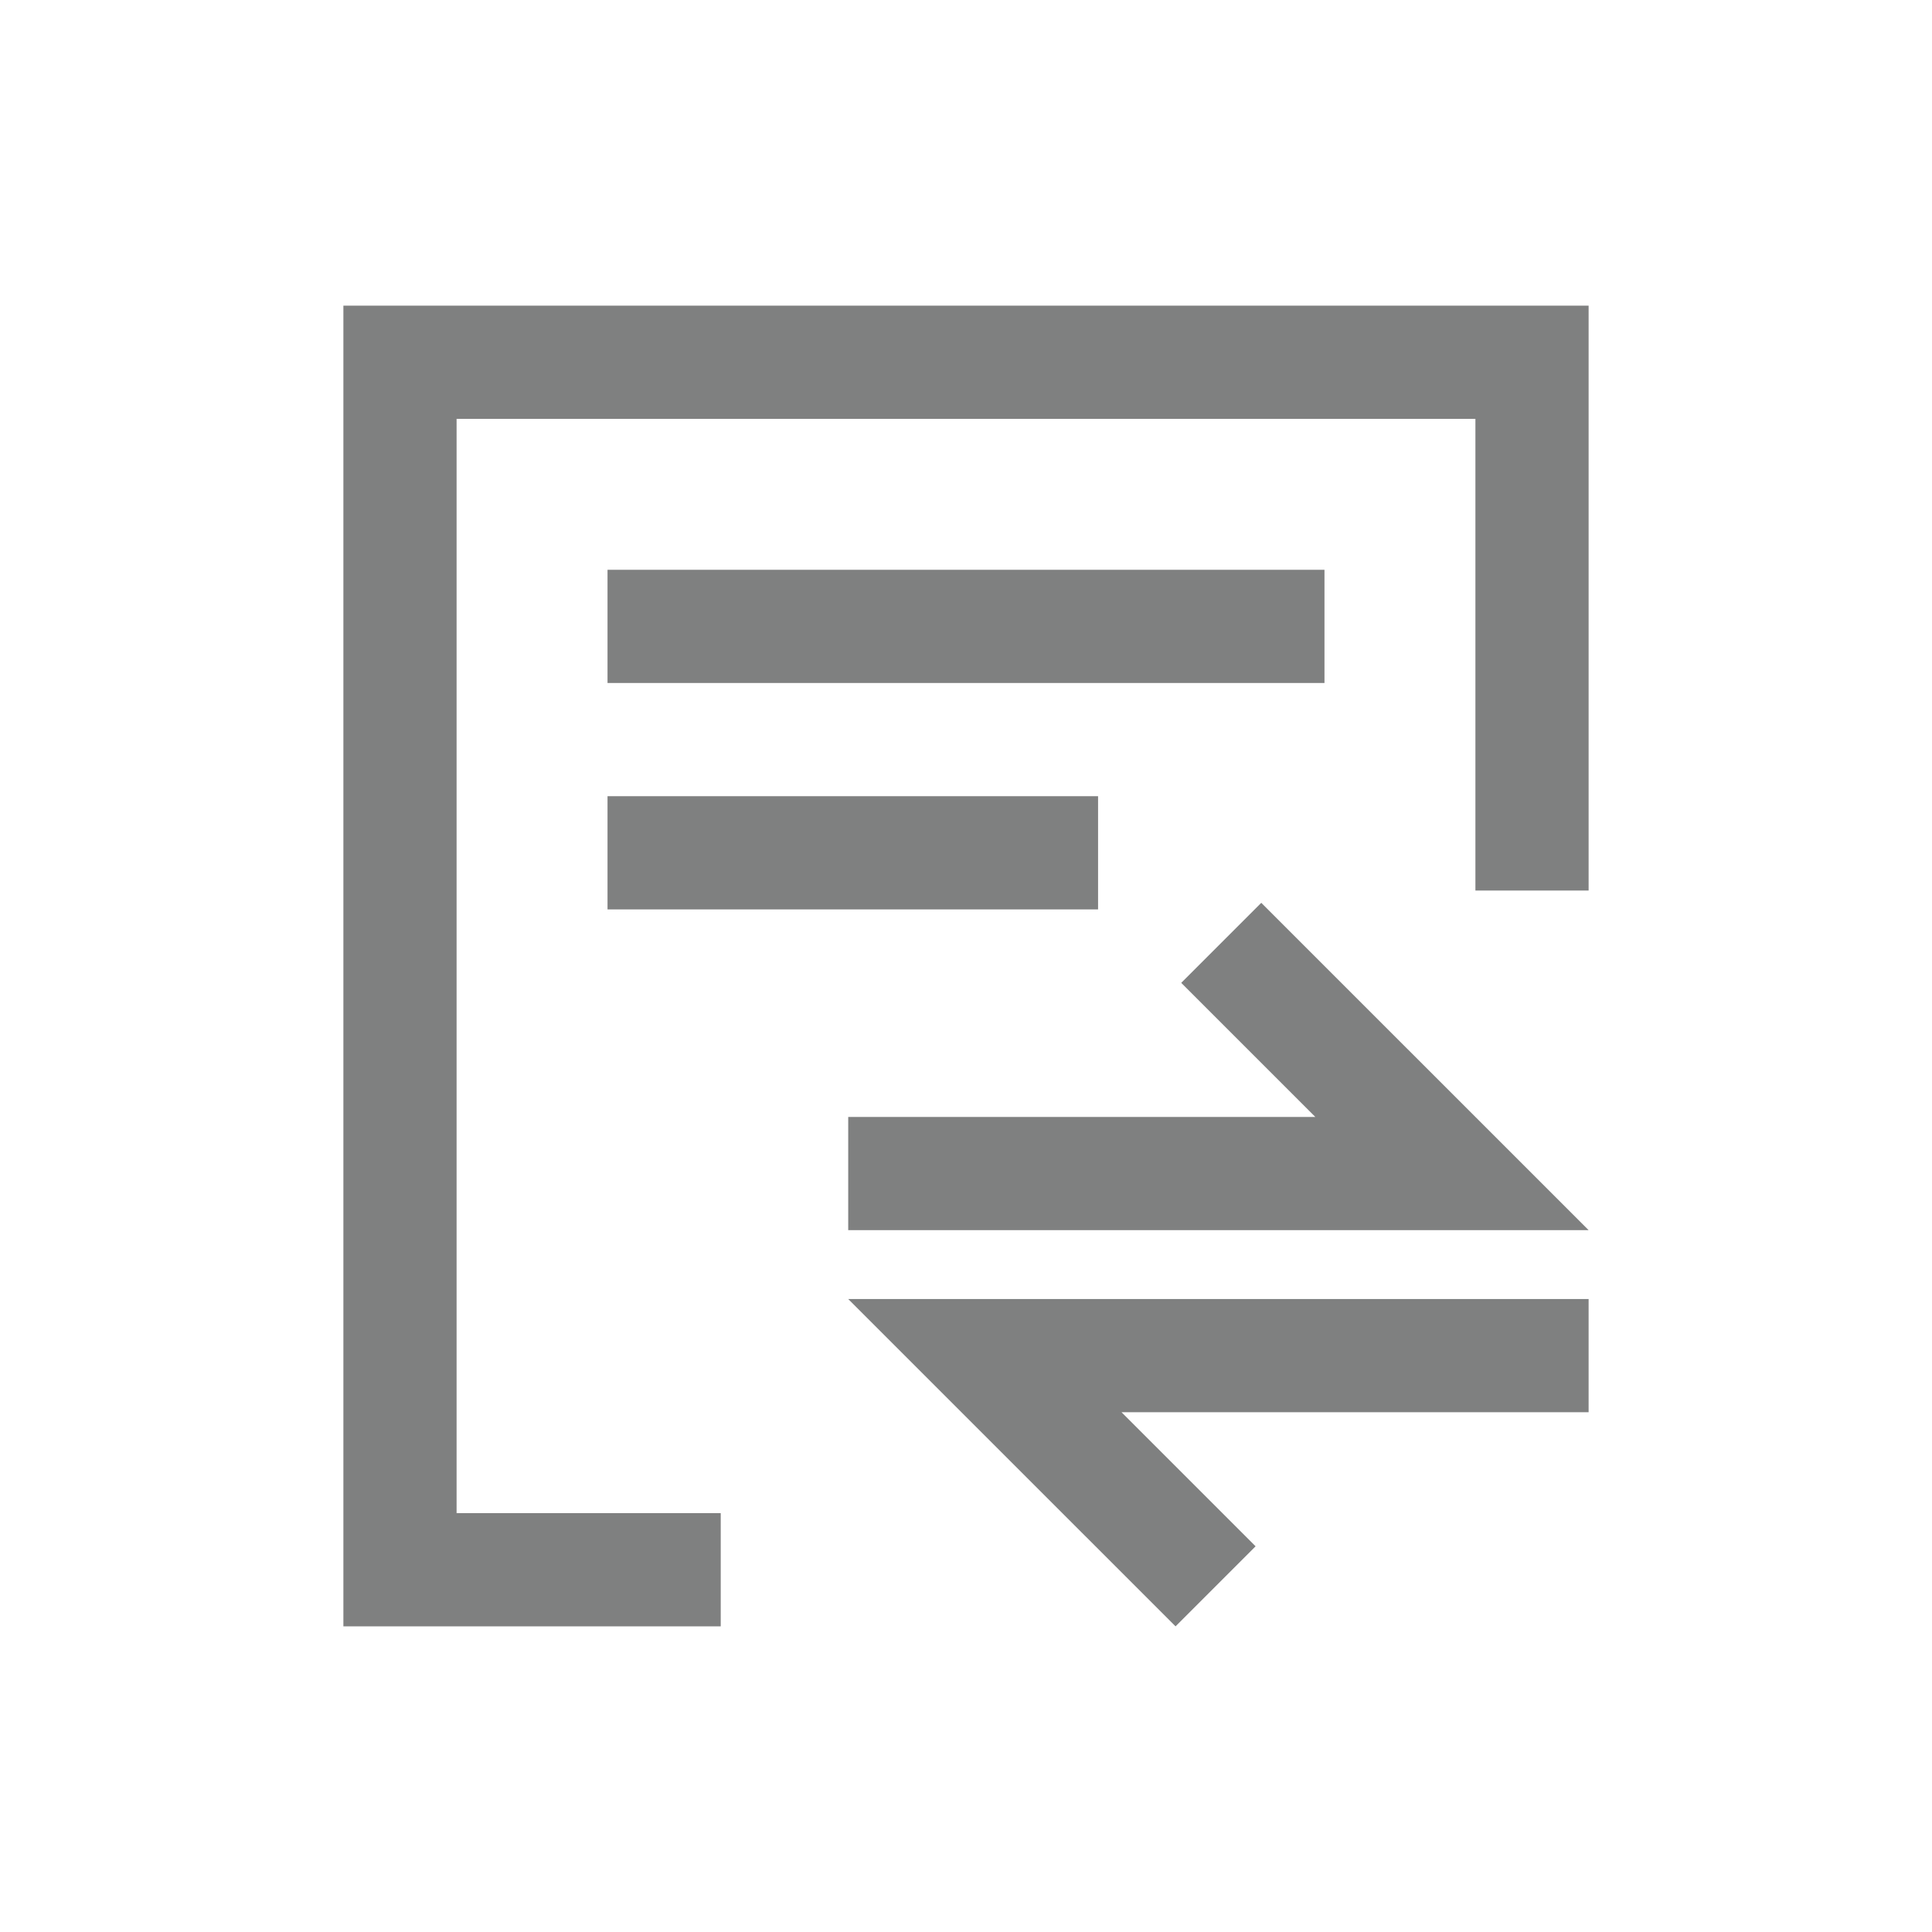
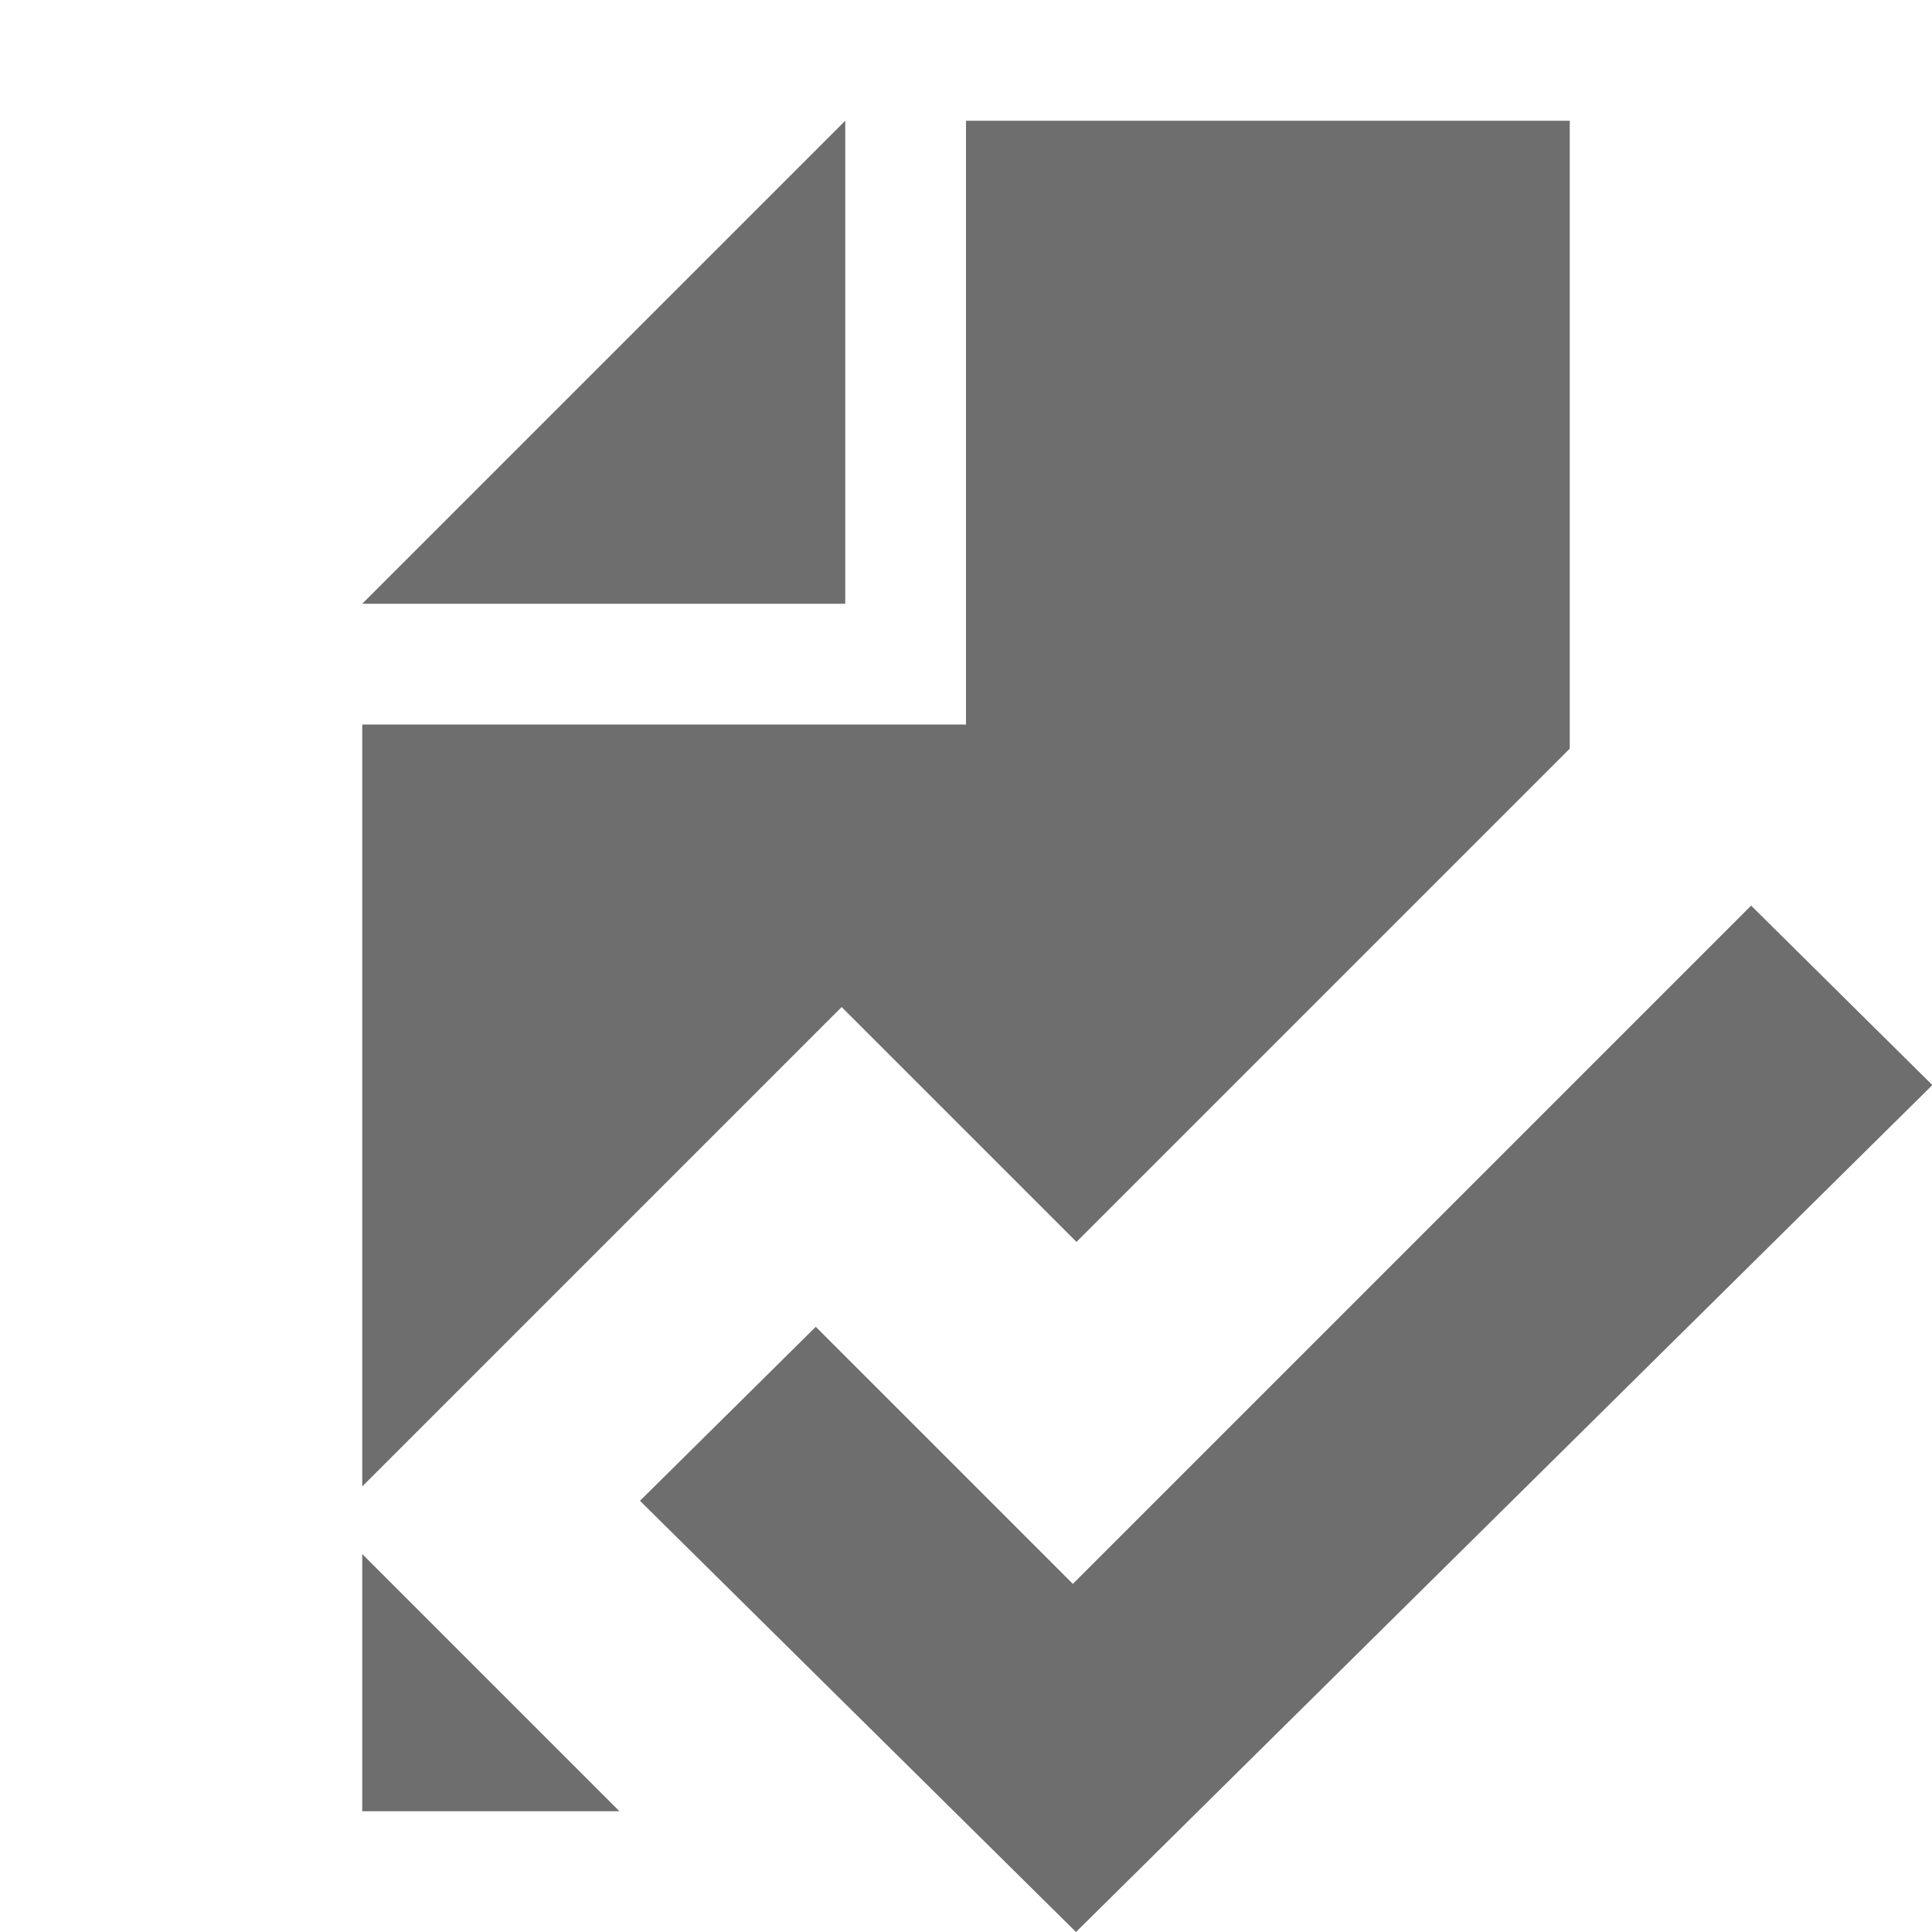
- <svg xmlns="http://www.w3.org/2000/svg" class="icon" style="width: 1em;height: 1em;vertical-align: middle;fill: currentColor;overflow: hidden;" viewBox="0 0 1024 1024" version="1.1">
-   <path d="M668.506 478.509l-42.425 42.425L697.146 592H449.573v60H842l-60-60zM449.573 688.509l60 60L623.067 862l42.425-42.426-71.065-71.065H842v-60H534.427z" fill="#7F8080" />
-   <path d="M182 162v700h200v-60H242V222h540v250h60V162z" fill="#7F8080" />
-   <path d="M322 302h380v60H322zM322 422h260v60H322z" fill="#7F8080" />
+ <svg xmlns="http://www.w3.org/2000/svg" width="16" height="16" viewBox="0 0 16 16">
+   <g fill="none" fill-rule="evenodd">
+     <path fill="#6E6E6E" d="M13,6.2 L8.915,10.285 L6.97,8.34 L3,12.31 L3,6 L8,6 L8,1 L13,1 L13,6.2 Z M3,12.87 L5.13,15 L3,15 L3,12.87 Z M7,1 L7,5 L3,5 L7,1 Z" />
+     <polygon fill="#6E6E6E" fill-rule="nonzero" points="14.502 7.5 16.003 8.986 8.911 16 5.3 12.429 6.756 10.988 8.885 13.117" />
+   </g>
</svg>
